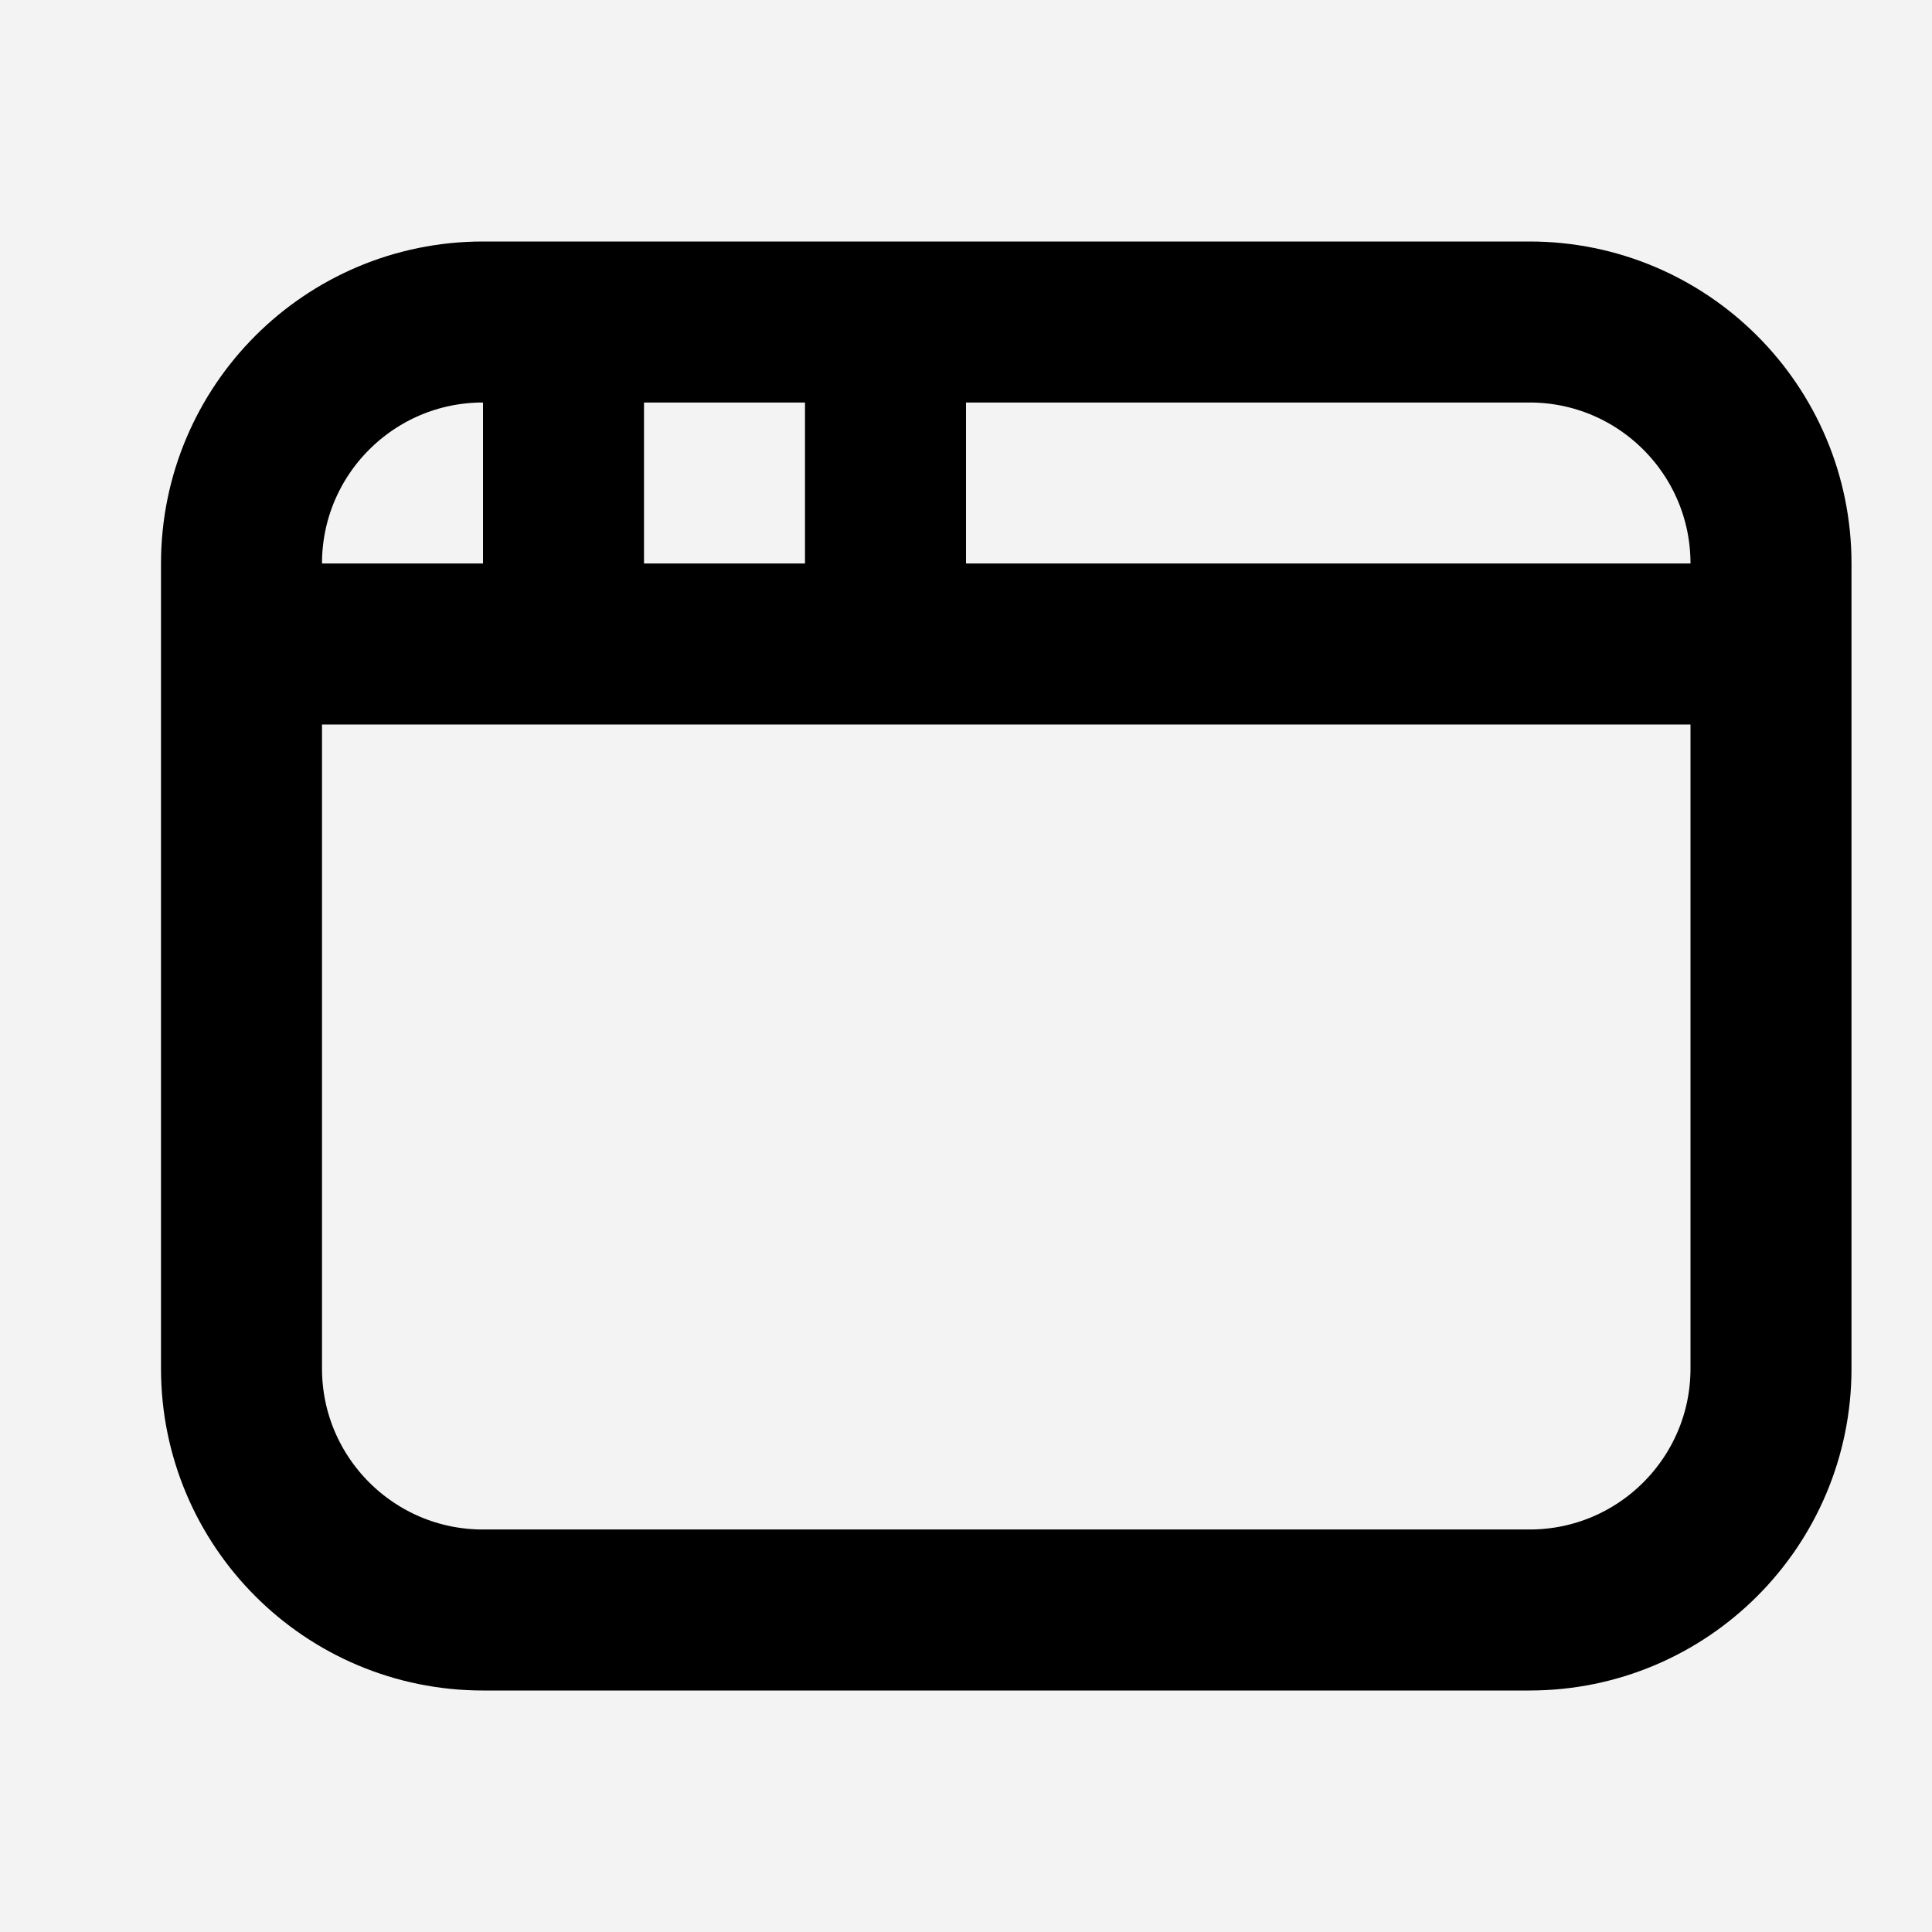
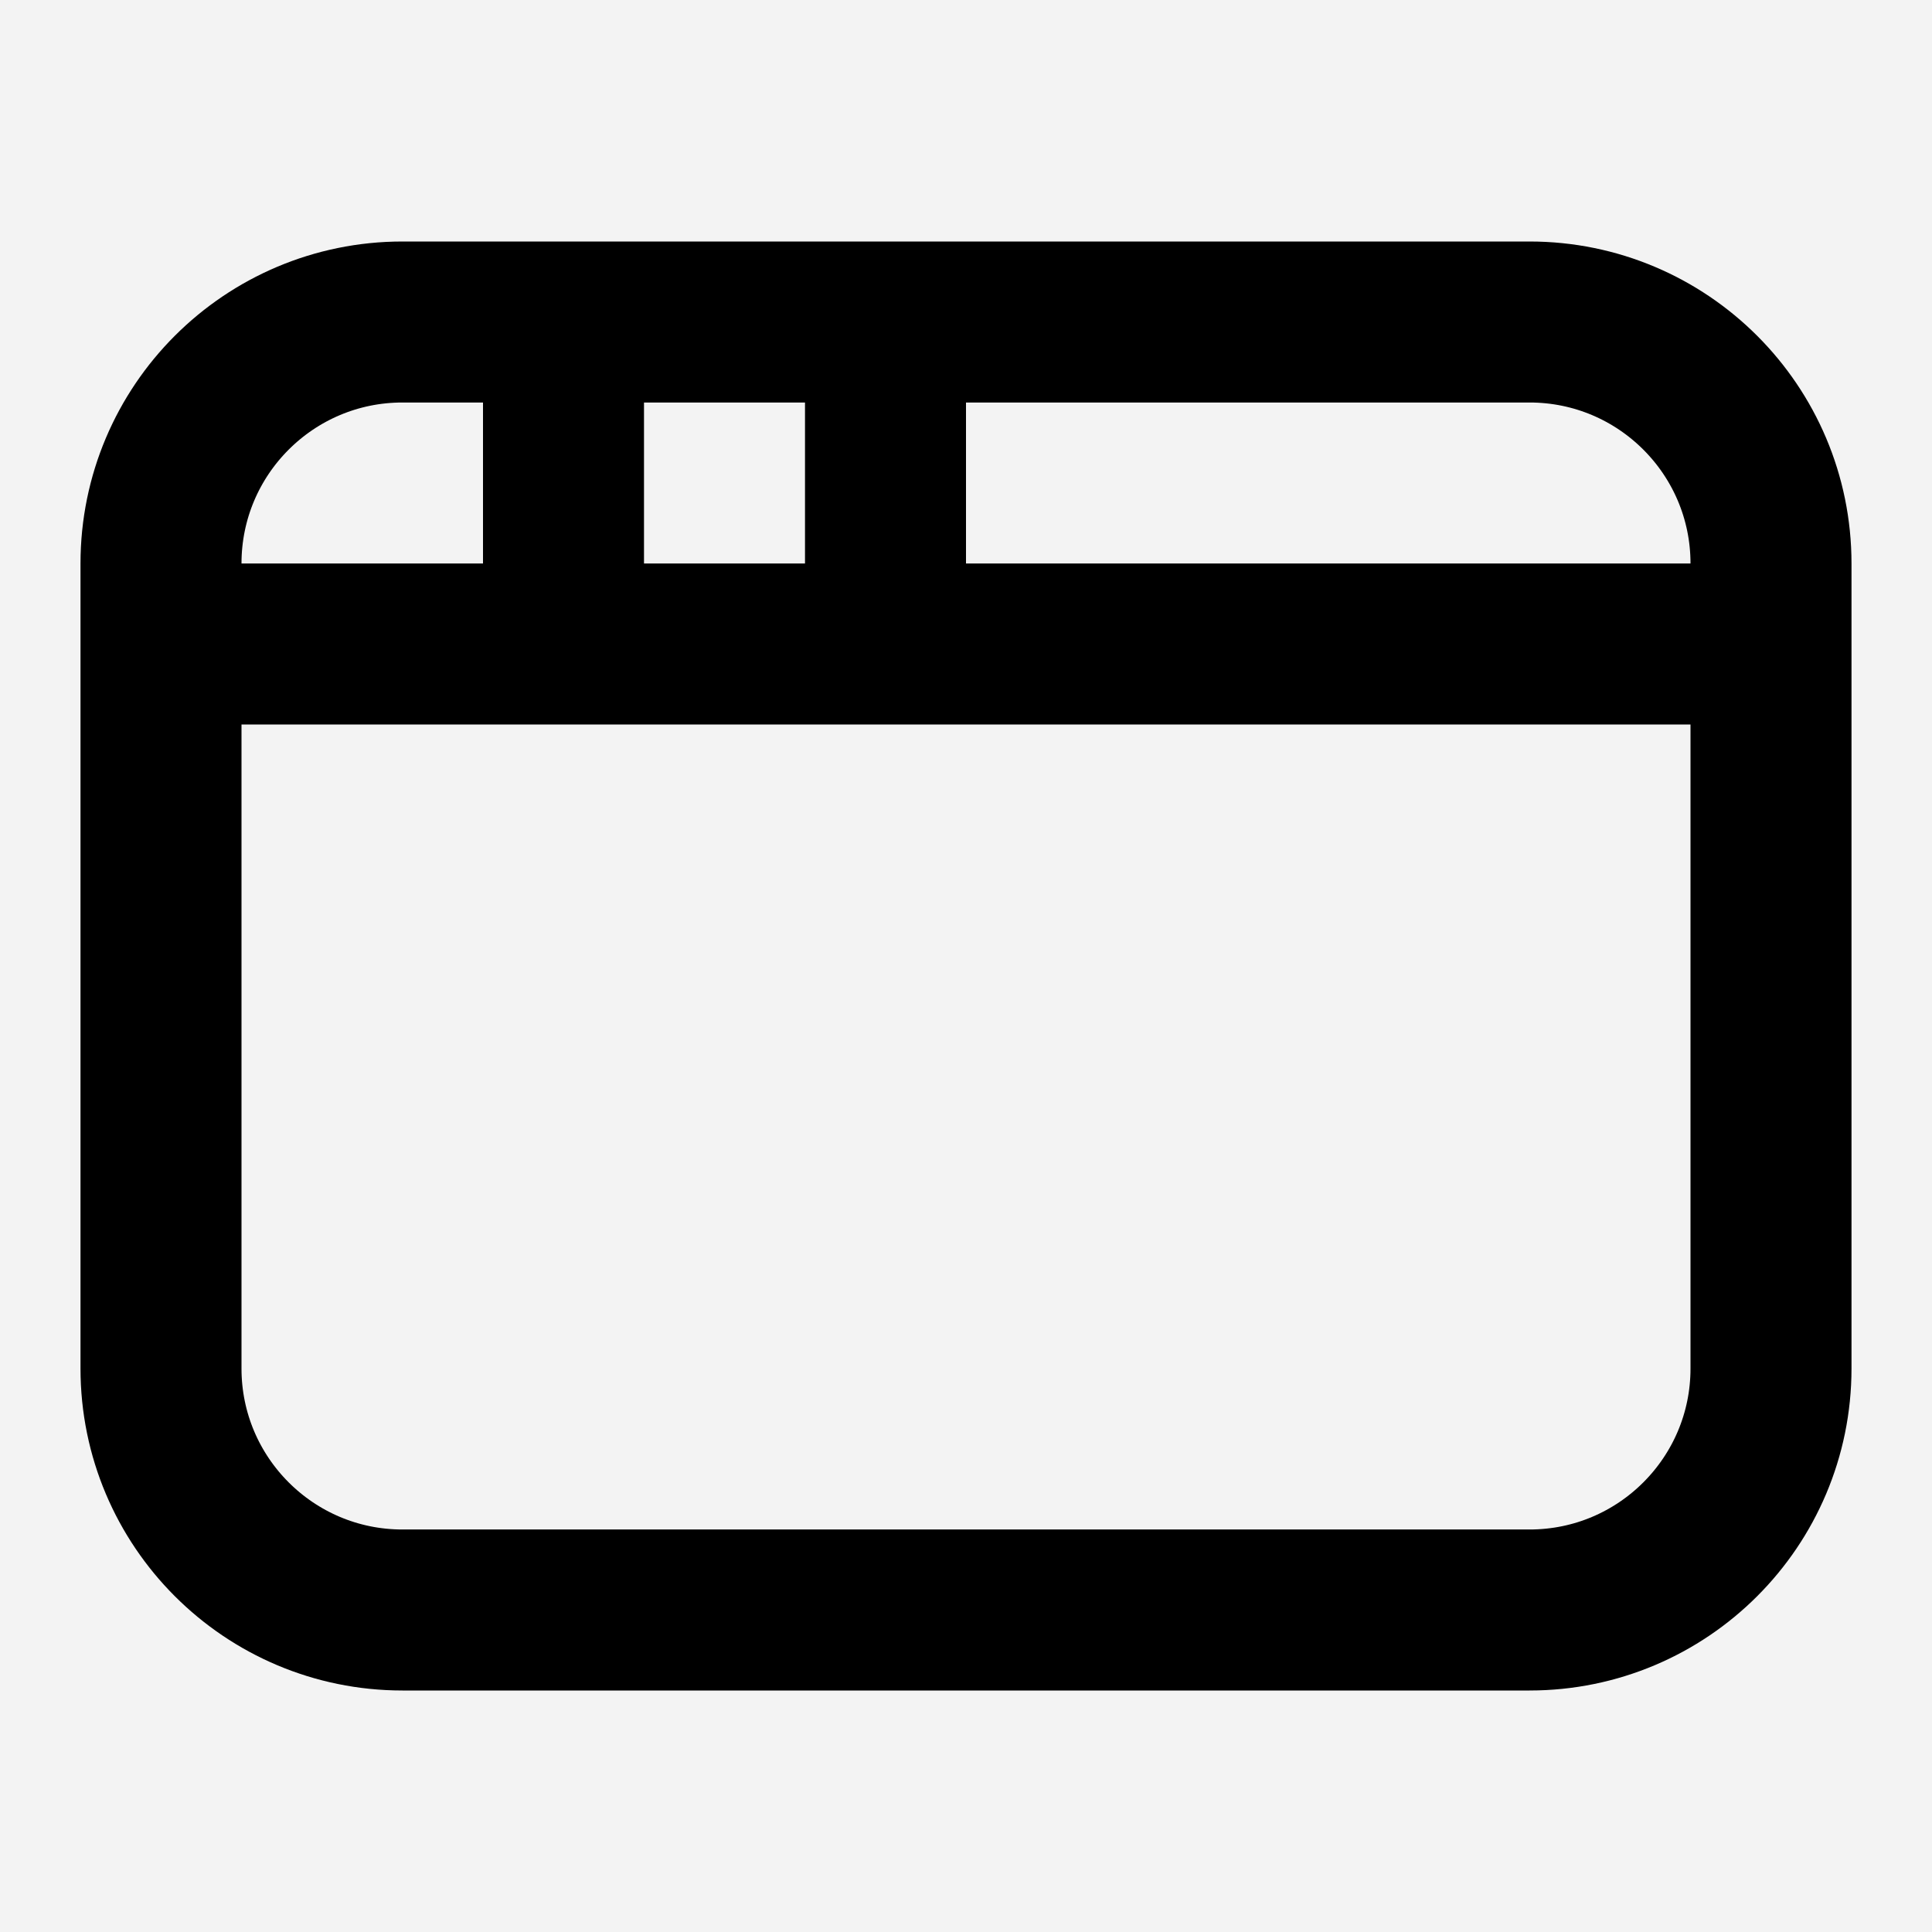
<svg xmlns="http://www.w3.org/2000/svg" width="24" height="24" viewBox="0 0 24 24" fill="none">
  <rect width="24" height="24" fill="white" fill-opacity="0.2" />
-   <path d="M22 7V17C22 18.657 20.657 20 19 20H6C4.343 20 3 18.657 3 17L3 7C3 5.343 4.343 4 6 4L19 4C20.657 4 22 5.343 22 7Z" stroke-width="2" stroke="black" />
-   <path d="M3 8L22 8" stroke-width="2" stroke="black" />
+   <path d="M22 7V17C22 18.657 20.657 20 19 20H5C3.343 20 2 18.657 2 17L2 7C2 5.343 3.343 4 5 4L19 4C20.657 4 22 5.343 22 7Z" stroke-width="2" stroke="black" />
+   <path d="M2 8L22 8" stroke-width="2" stroke="black" />
  <path d="M7 4L7 8" stroke-width="2" stroke="black" />
  <path d="M11 4L11 8" stroke-width="2" stroke="black" />
</svg>
